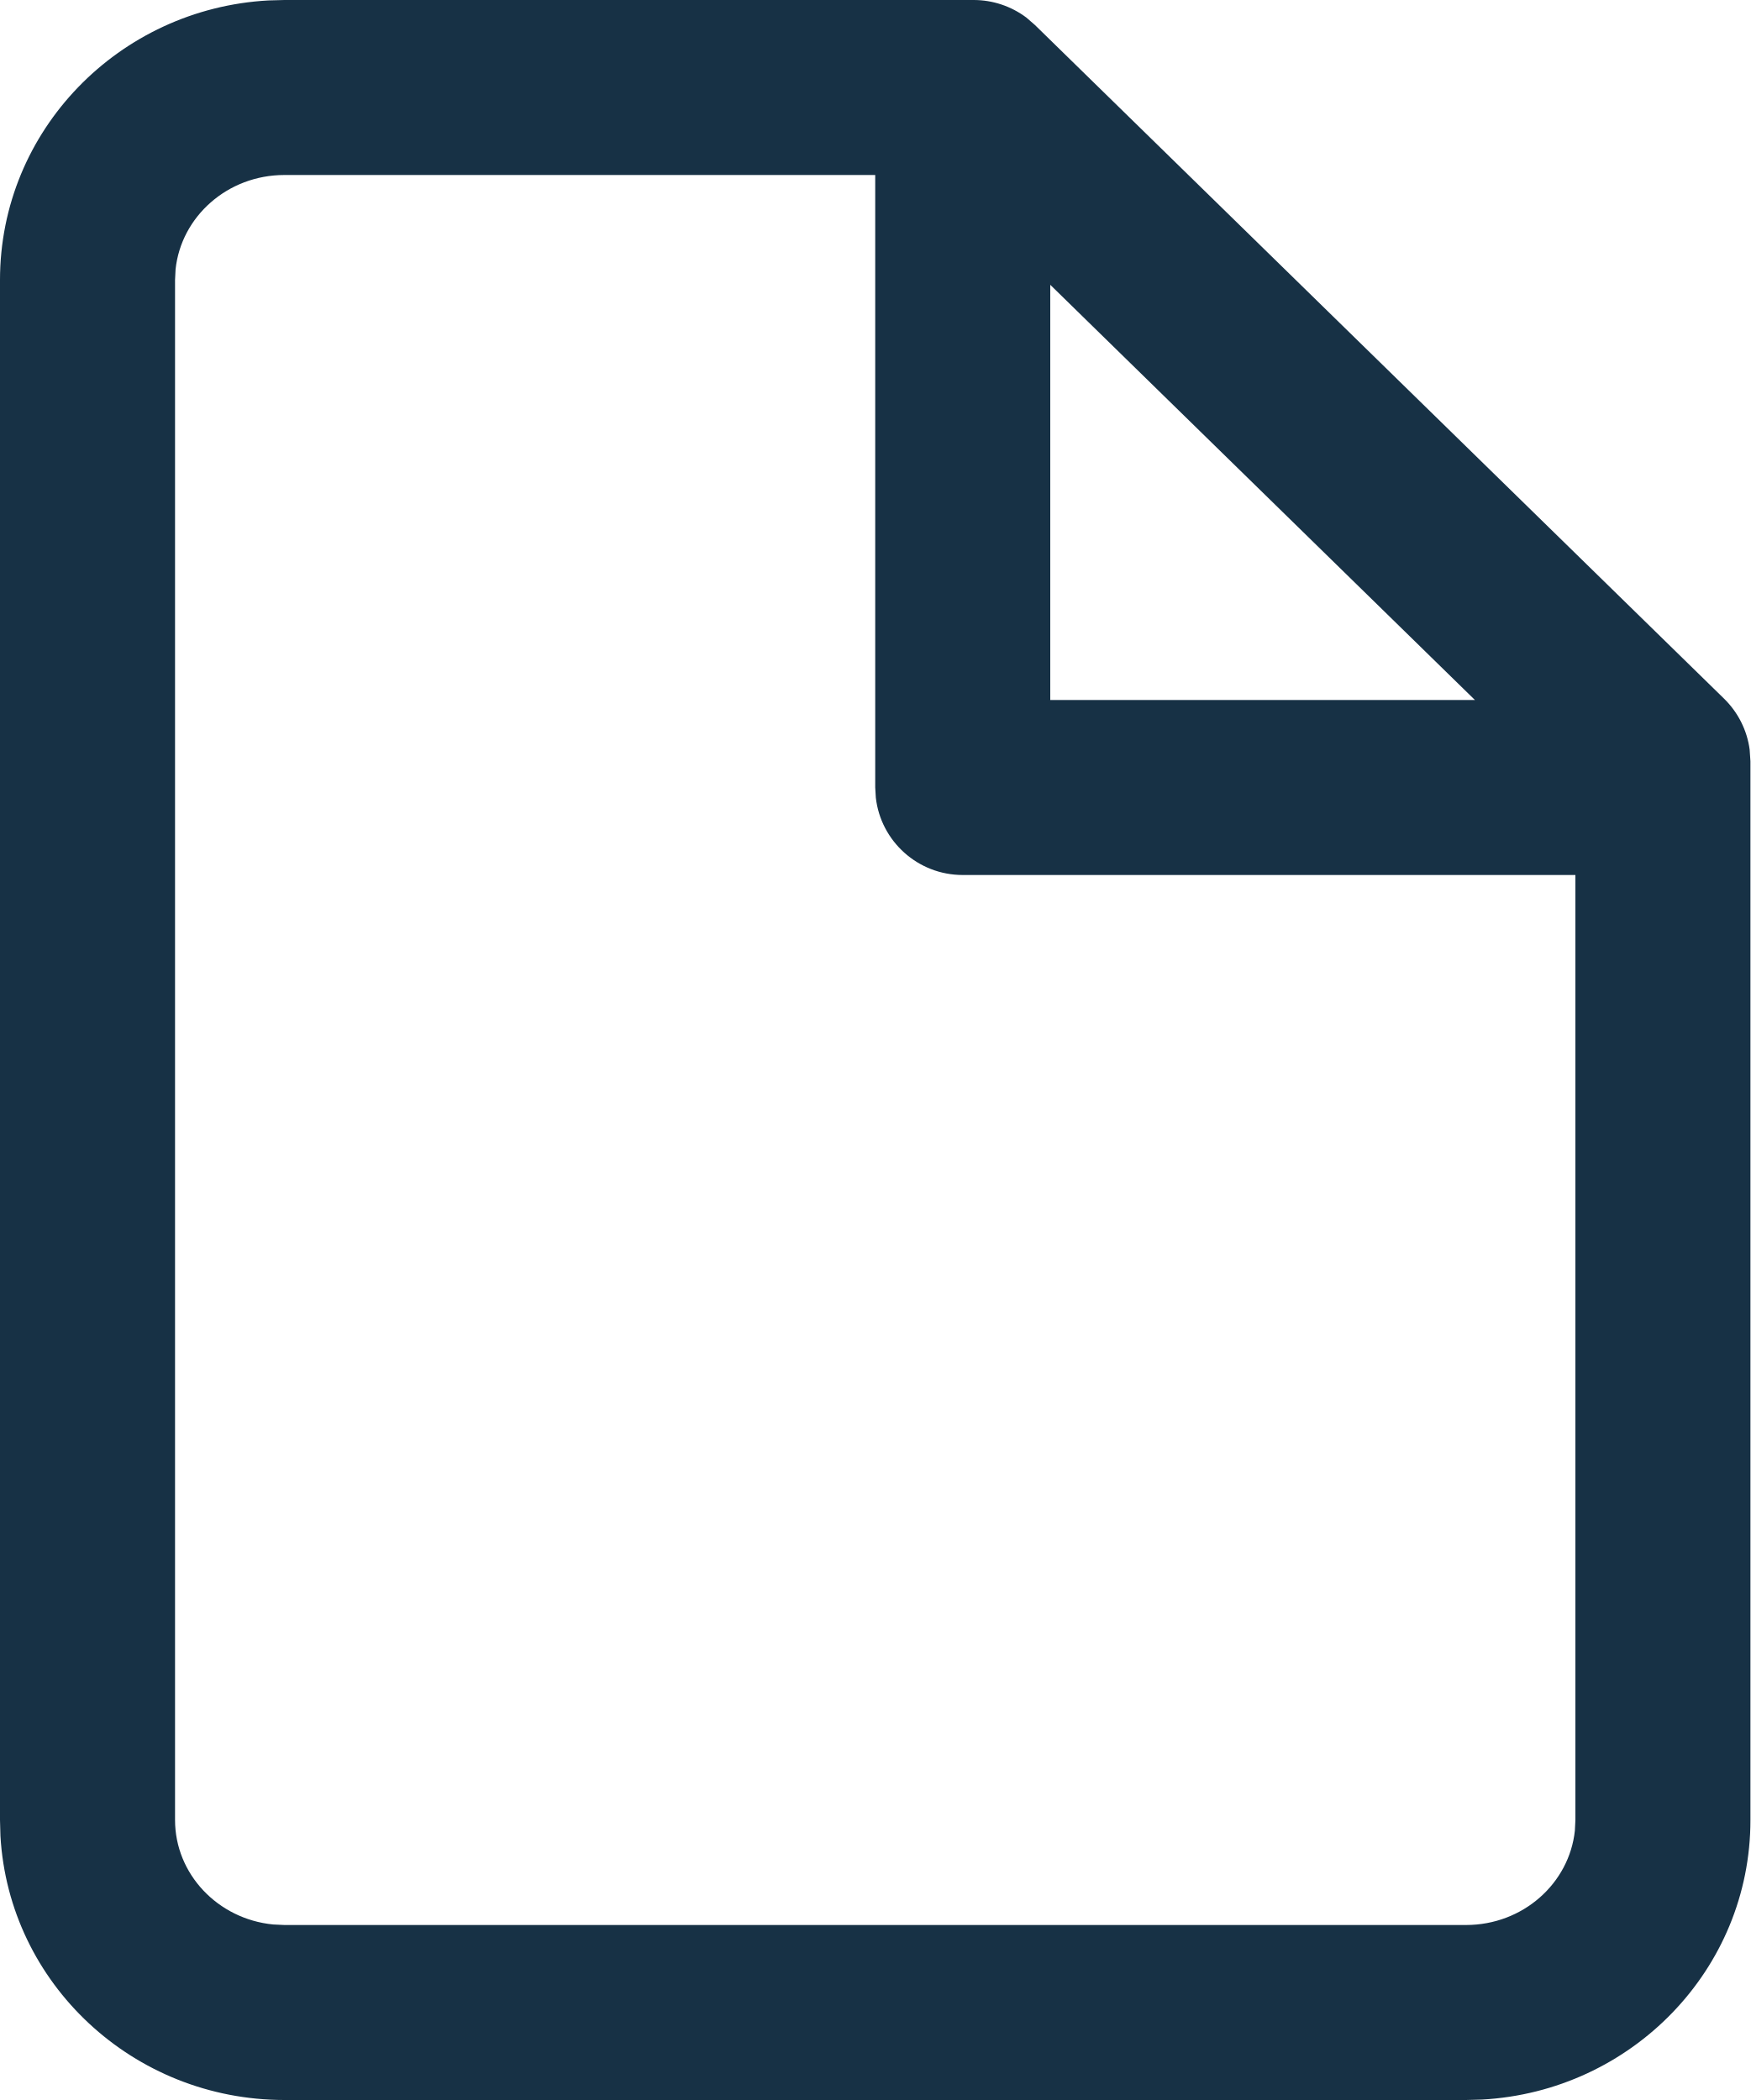
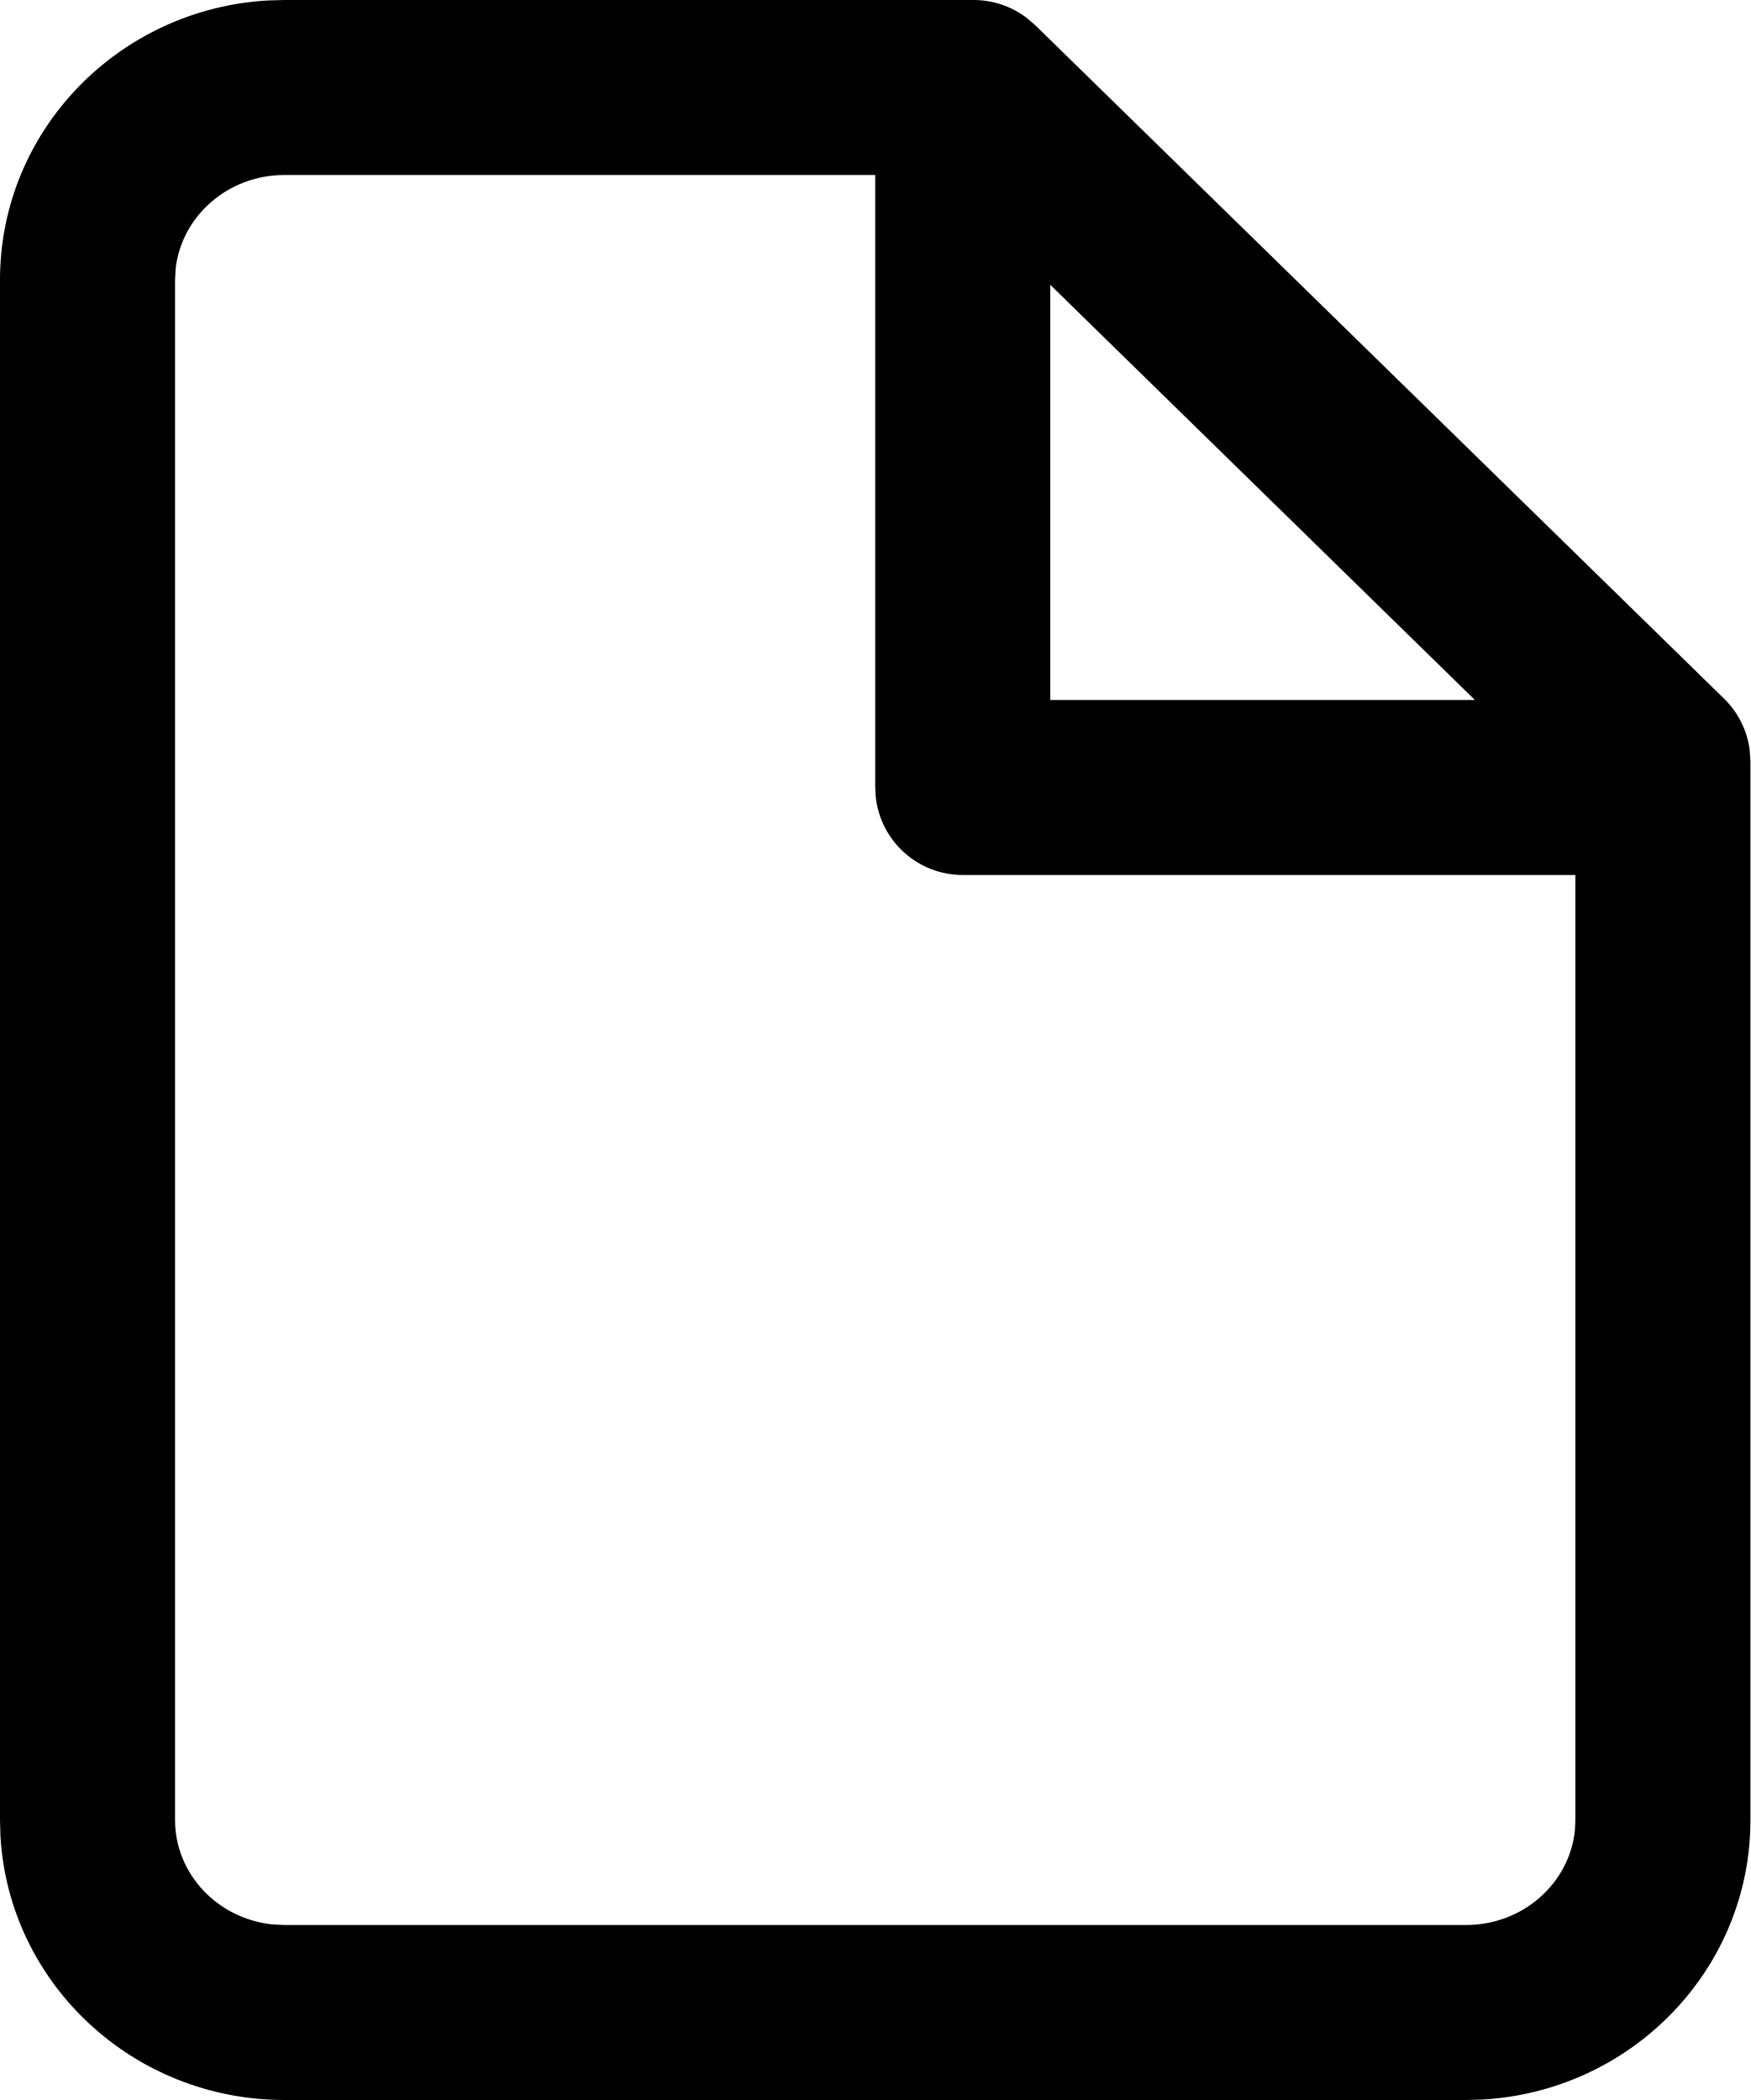
- <svg xmlns="http://www.w3.org/2000/svg" width="20px" height="24px" viewBox="0 0 20 24" version="1.1">
-   <g id="Iconography" stroke="none" stroke-width="1" fill="none" fill-rule="evenodd">
-     <g transform="translate(-386, -373)" fill="#173145" id="Group">
-       <g transform="translate(384, 373)" id="Shape">
-         <path d="M13.125,0 C13.343,0 13.553,0.071 13.726,0.2 L13.824,0.285 L21.699,7.985 C21.859,8.142 21.962,8.347 21.991,8.567 L22,8.7 L22,20.8 C22,22.511 20.639,23.901 18.934,23.995 L18.75,24 L5.25,24 C3.522,24 2.101,22.669 2.005,20.982 L2,20.8 L2,3.2 C2,1.489 3.361,0.099 5.066,0.005 L5.25,0 L13.125,0 Z M12,2 L5.25,2 C4.598,2 4.07,2.477 4.006,3.078 L4,3.2 L4,20.8 C4,21.417 4.488,21.932 5.121,21.994 L5.25,22 L18.75,22 C19.402,22 19.93,21.523 19.994,20.922 L20,20.8 L20,10 L13,10 C12.487,10 12.064,9.614 12.007,9.117 L12,9 L12,2 Z M18.852,8 L14,3.255 L14,8 L18.852,8 Z" />
-       </g>
-     </g>
-   </g>
+ <svg xmlns="http://www.w3.org/2000/svg" width="20" height="24">
+   <path d="M11.125 0a1 1 0 01.6.2l.1.085 7.874 7.7a1 1 0 01.292.582L20 8.7v12.1c0 1.711-1.361 3.101-3.066 3.195L16.75 24H3.25C1.522 24 .101 22.67.005 20.982L0 20.8V3.2C0 1.489 1.361.099 3.066.005L3.25 0h7.875zM10 2H3.25c-.652 0-1.18.477-1.244 1.078L2 3.2v17.6c0 .617.488 1.132 1.121 1.194L3.25 22h13.5c.652 0 1.18-.477 1.244-1.078L18 20.8V10h-7a1 1 0 01-.993-.883L10 9V2zm6.852 6L12 3.255V8h4.852z" />
</svg>
